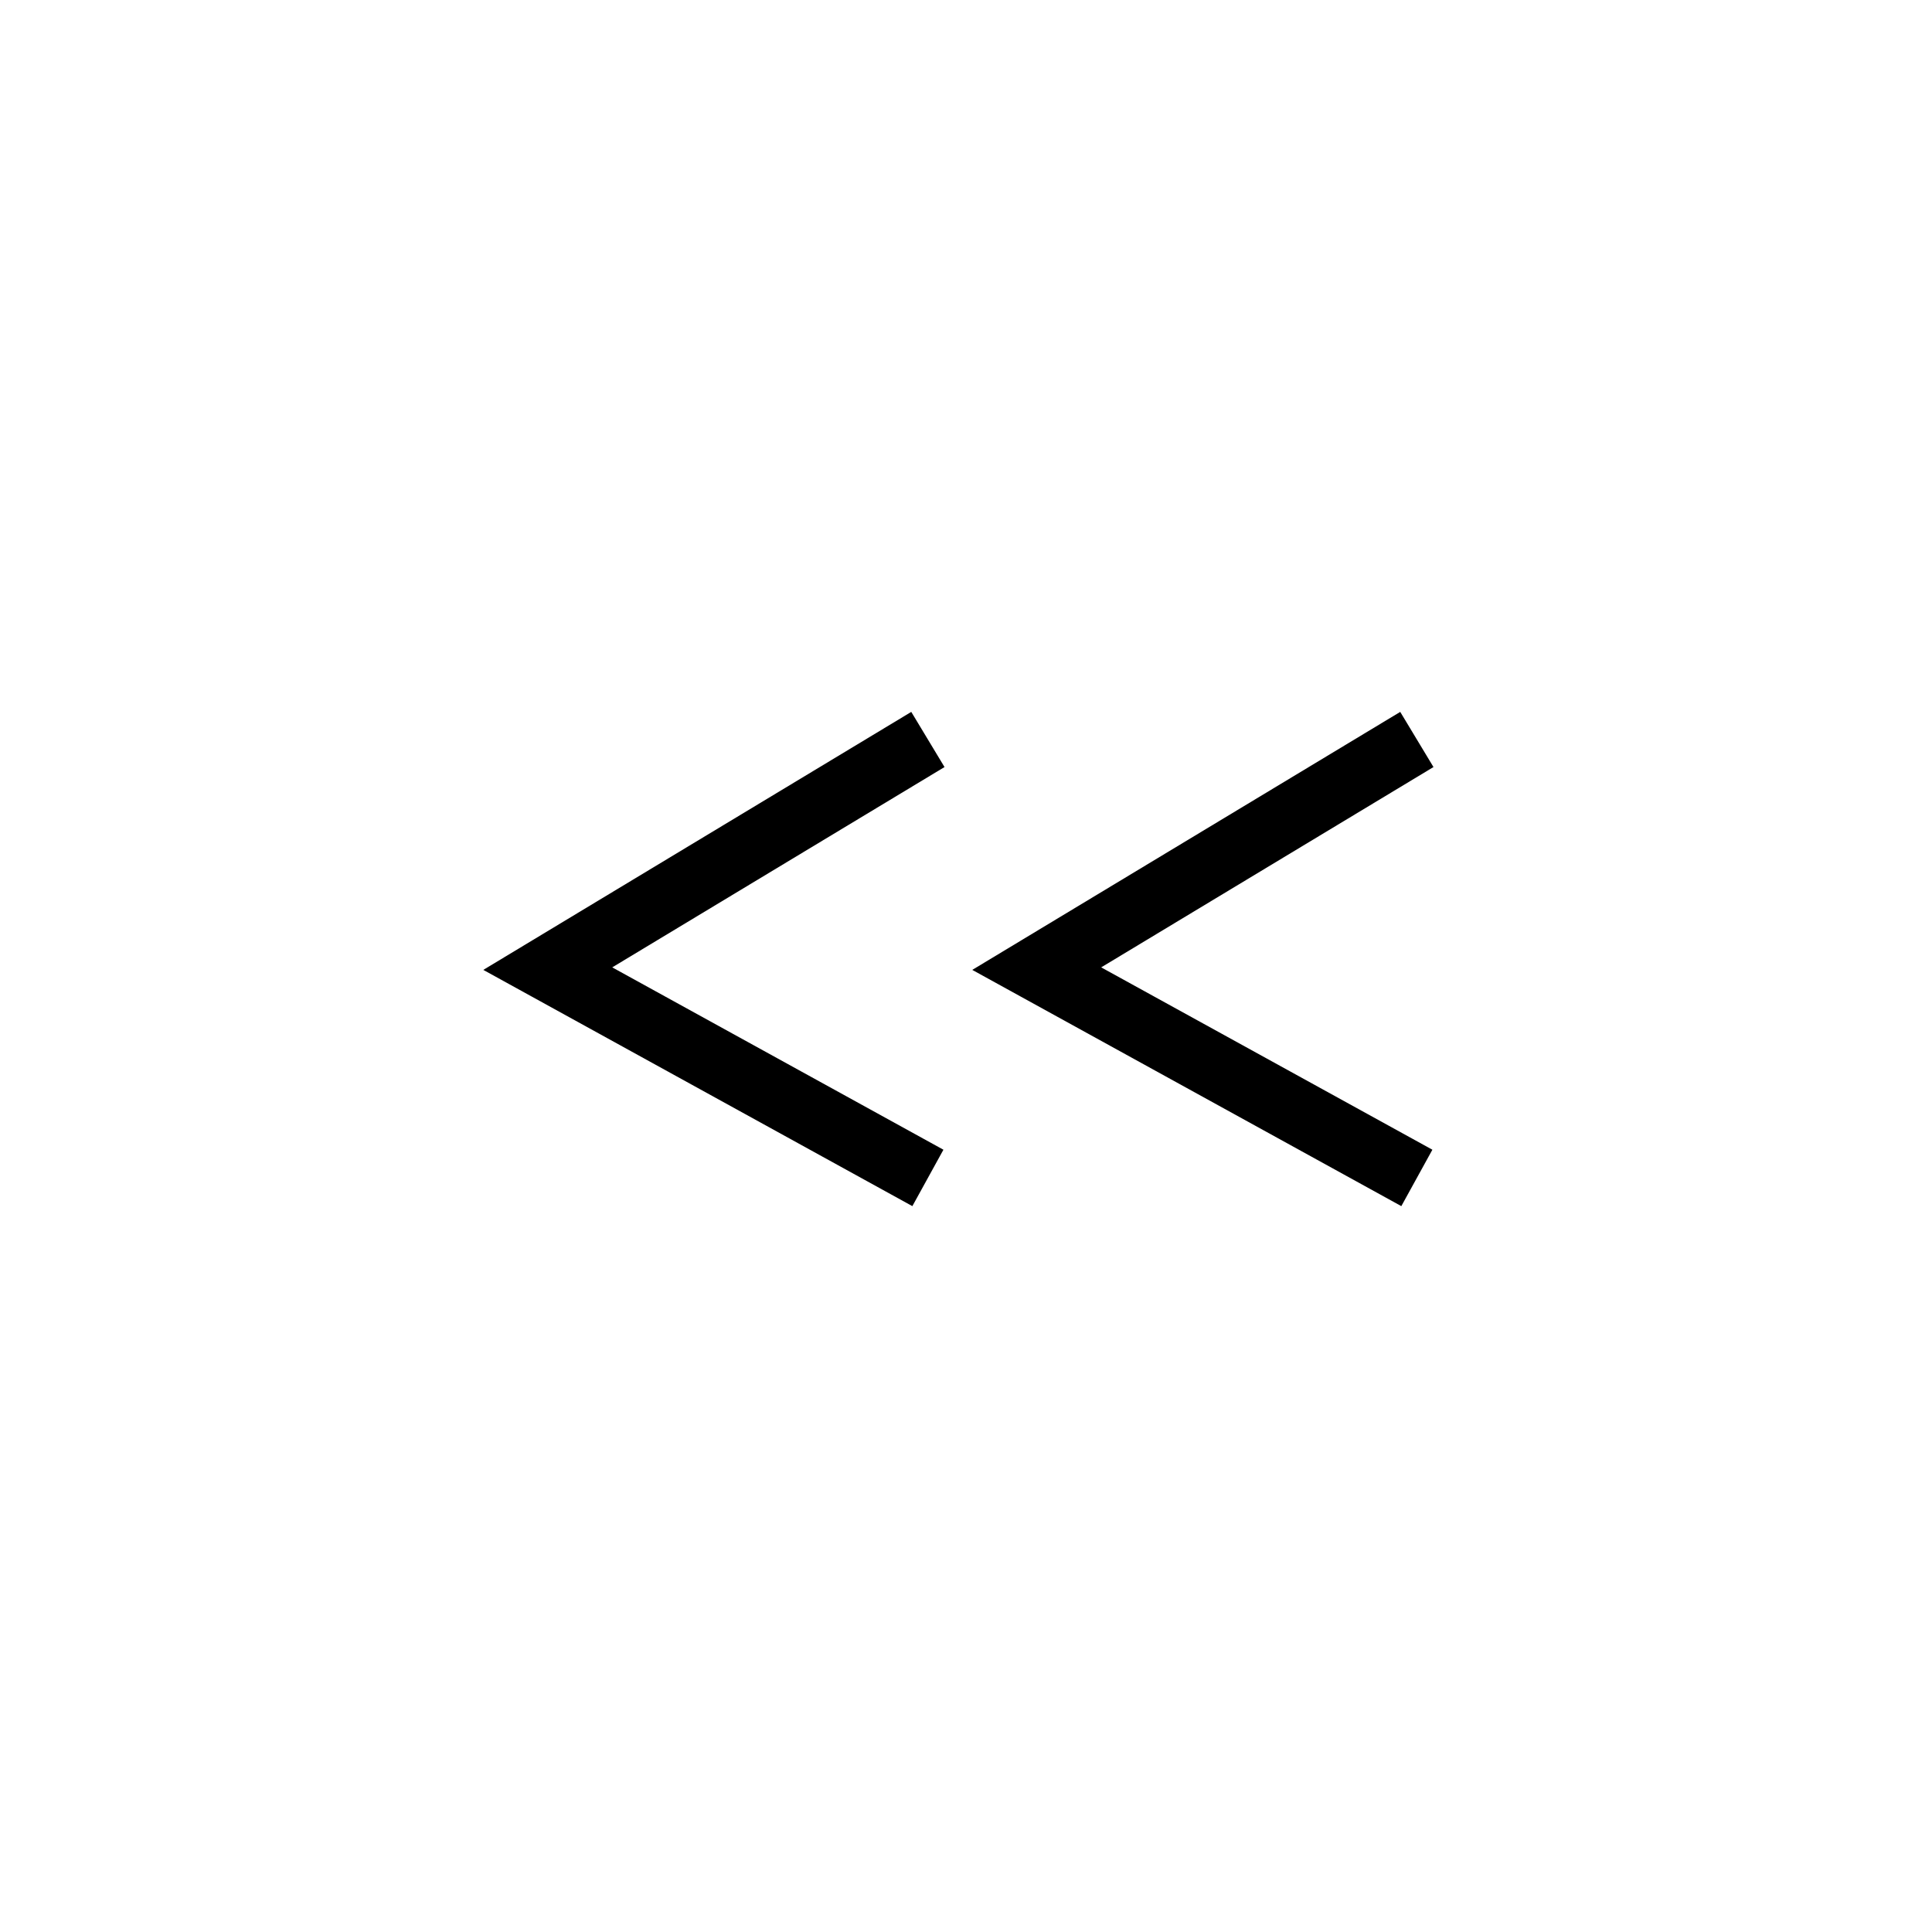
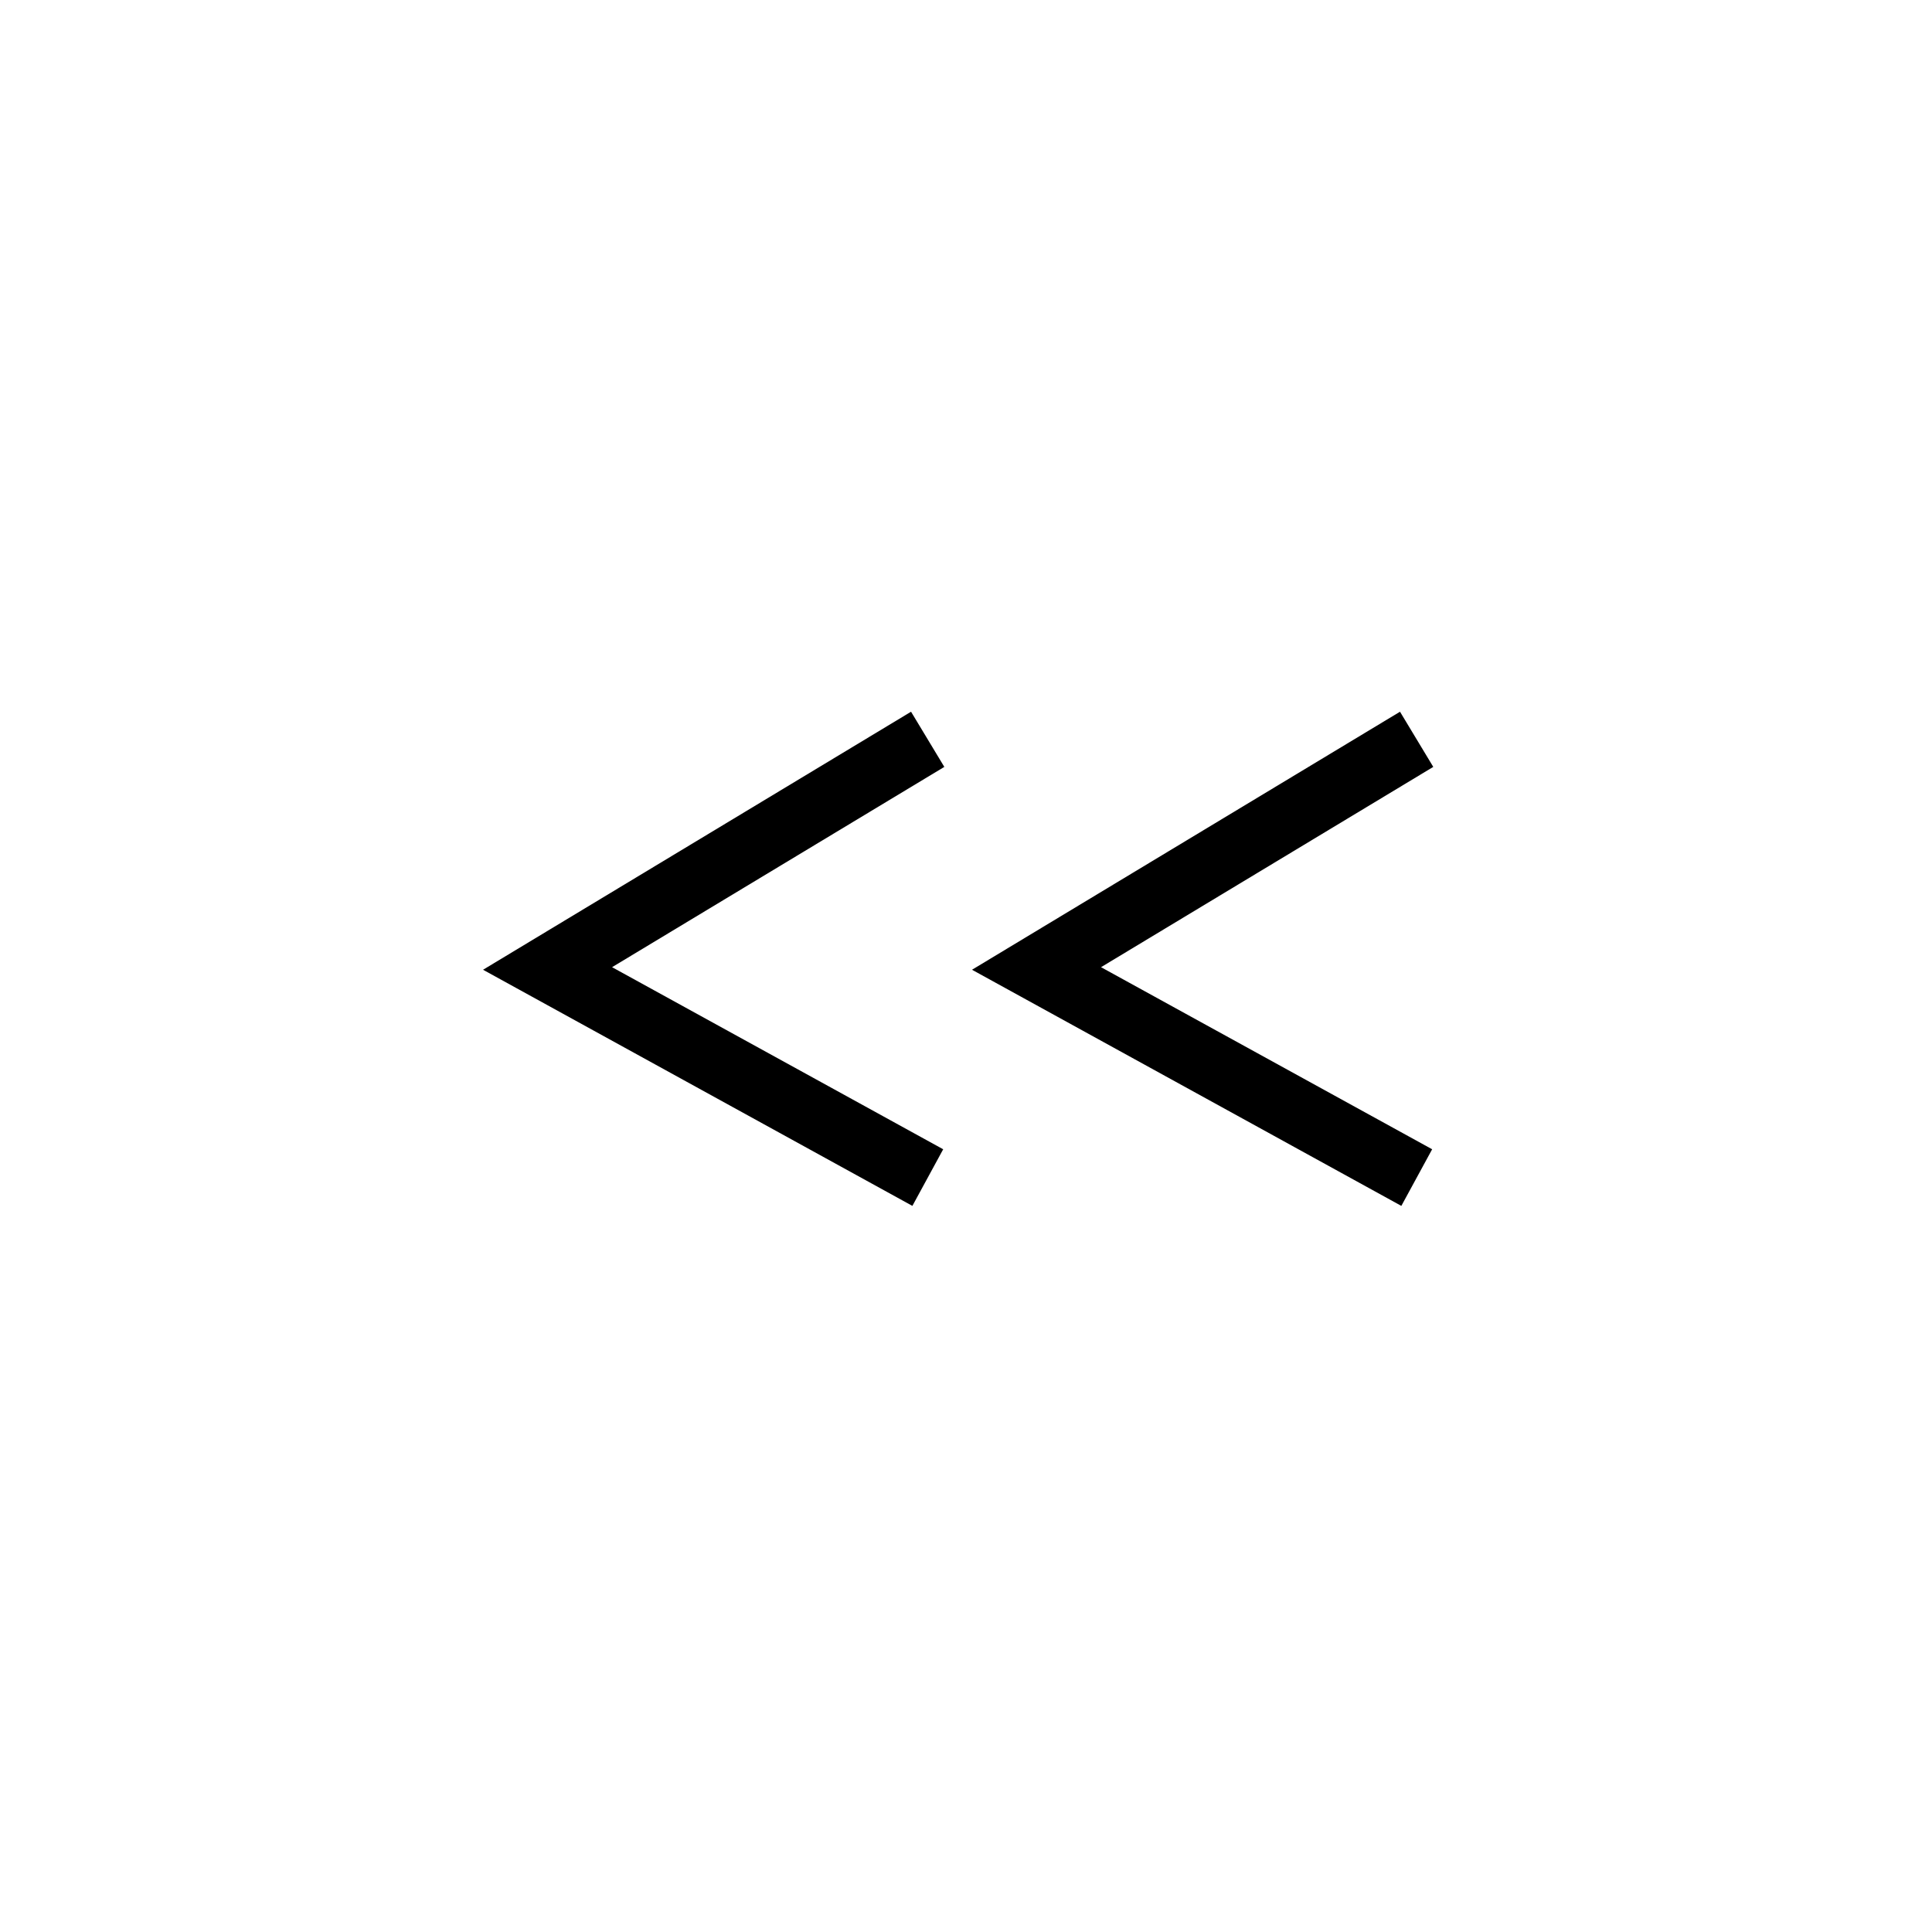
- <svg xmlns="http://www.w3.org/2000/svg" viewBox="0 0 36 36">
+ <svg xmlns="http://www.w3.org/2000/svg" width="36" height="36" viewBox="0 0 36 36">
  <g transform="translate(-599 -711)">
+     <rect data-name="Rectangle 10099" width="36" height="36" rx="1" transform="translate(599 711)" style="fill:none" />
    <g data-name="Group 26705">
-       <path data-name="Path 12755" d="m4051.84 727.874-7.083 4.27 7.083 3.9" transform="translate(-3426.439 -3.095)" style="fill:none;stroke:#000;stroke-width:1.2px" />
-       <path data-name="Path 12756" d="m4051.84 727.874-7.083 4.27 7.083 3.9" transform="translate(-3435.55 -3.095)" style="fill:none;stroke:#000;stroke-width:1.2px" />
+       <path data-name="Path 12755" d="m625.112 733.47-8-4.4 7.975-4.808.62 1.028-6.191 3.732 6.17 3.393z" />
+       <path data-name="Path 12756" d="m616.001 733.47-8-4.4 7.975-4.808.62 1.028-6.191 3.732 6.17 3.393z" />
    </g>
  </g>
</svg>
